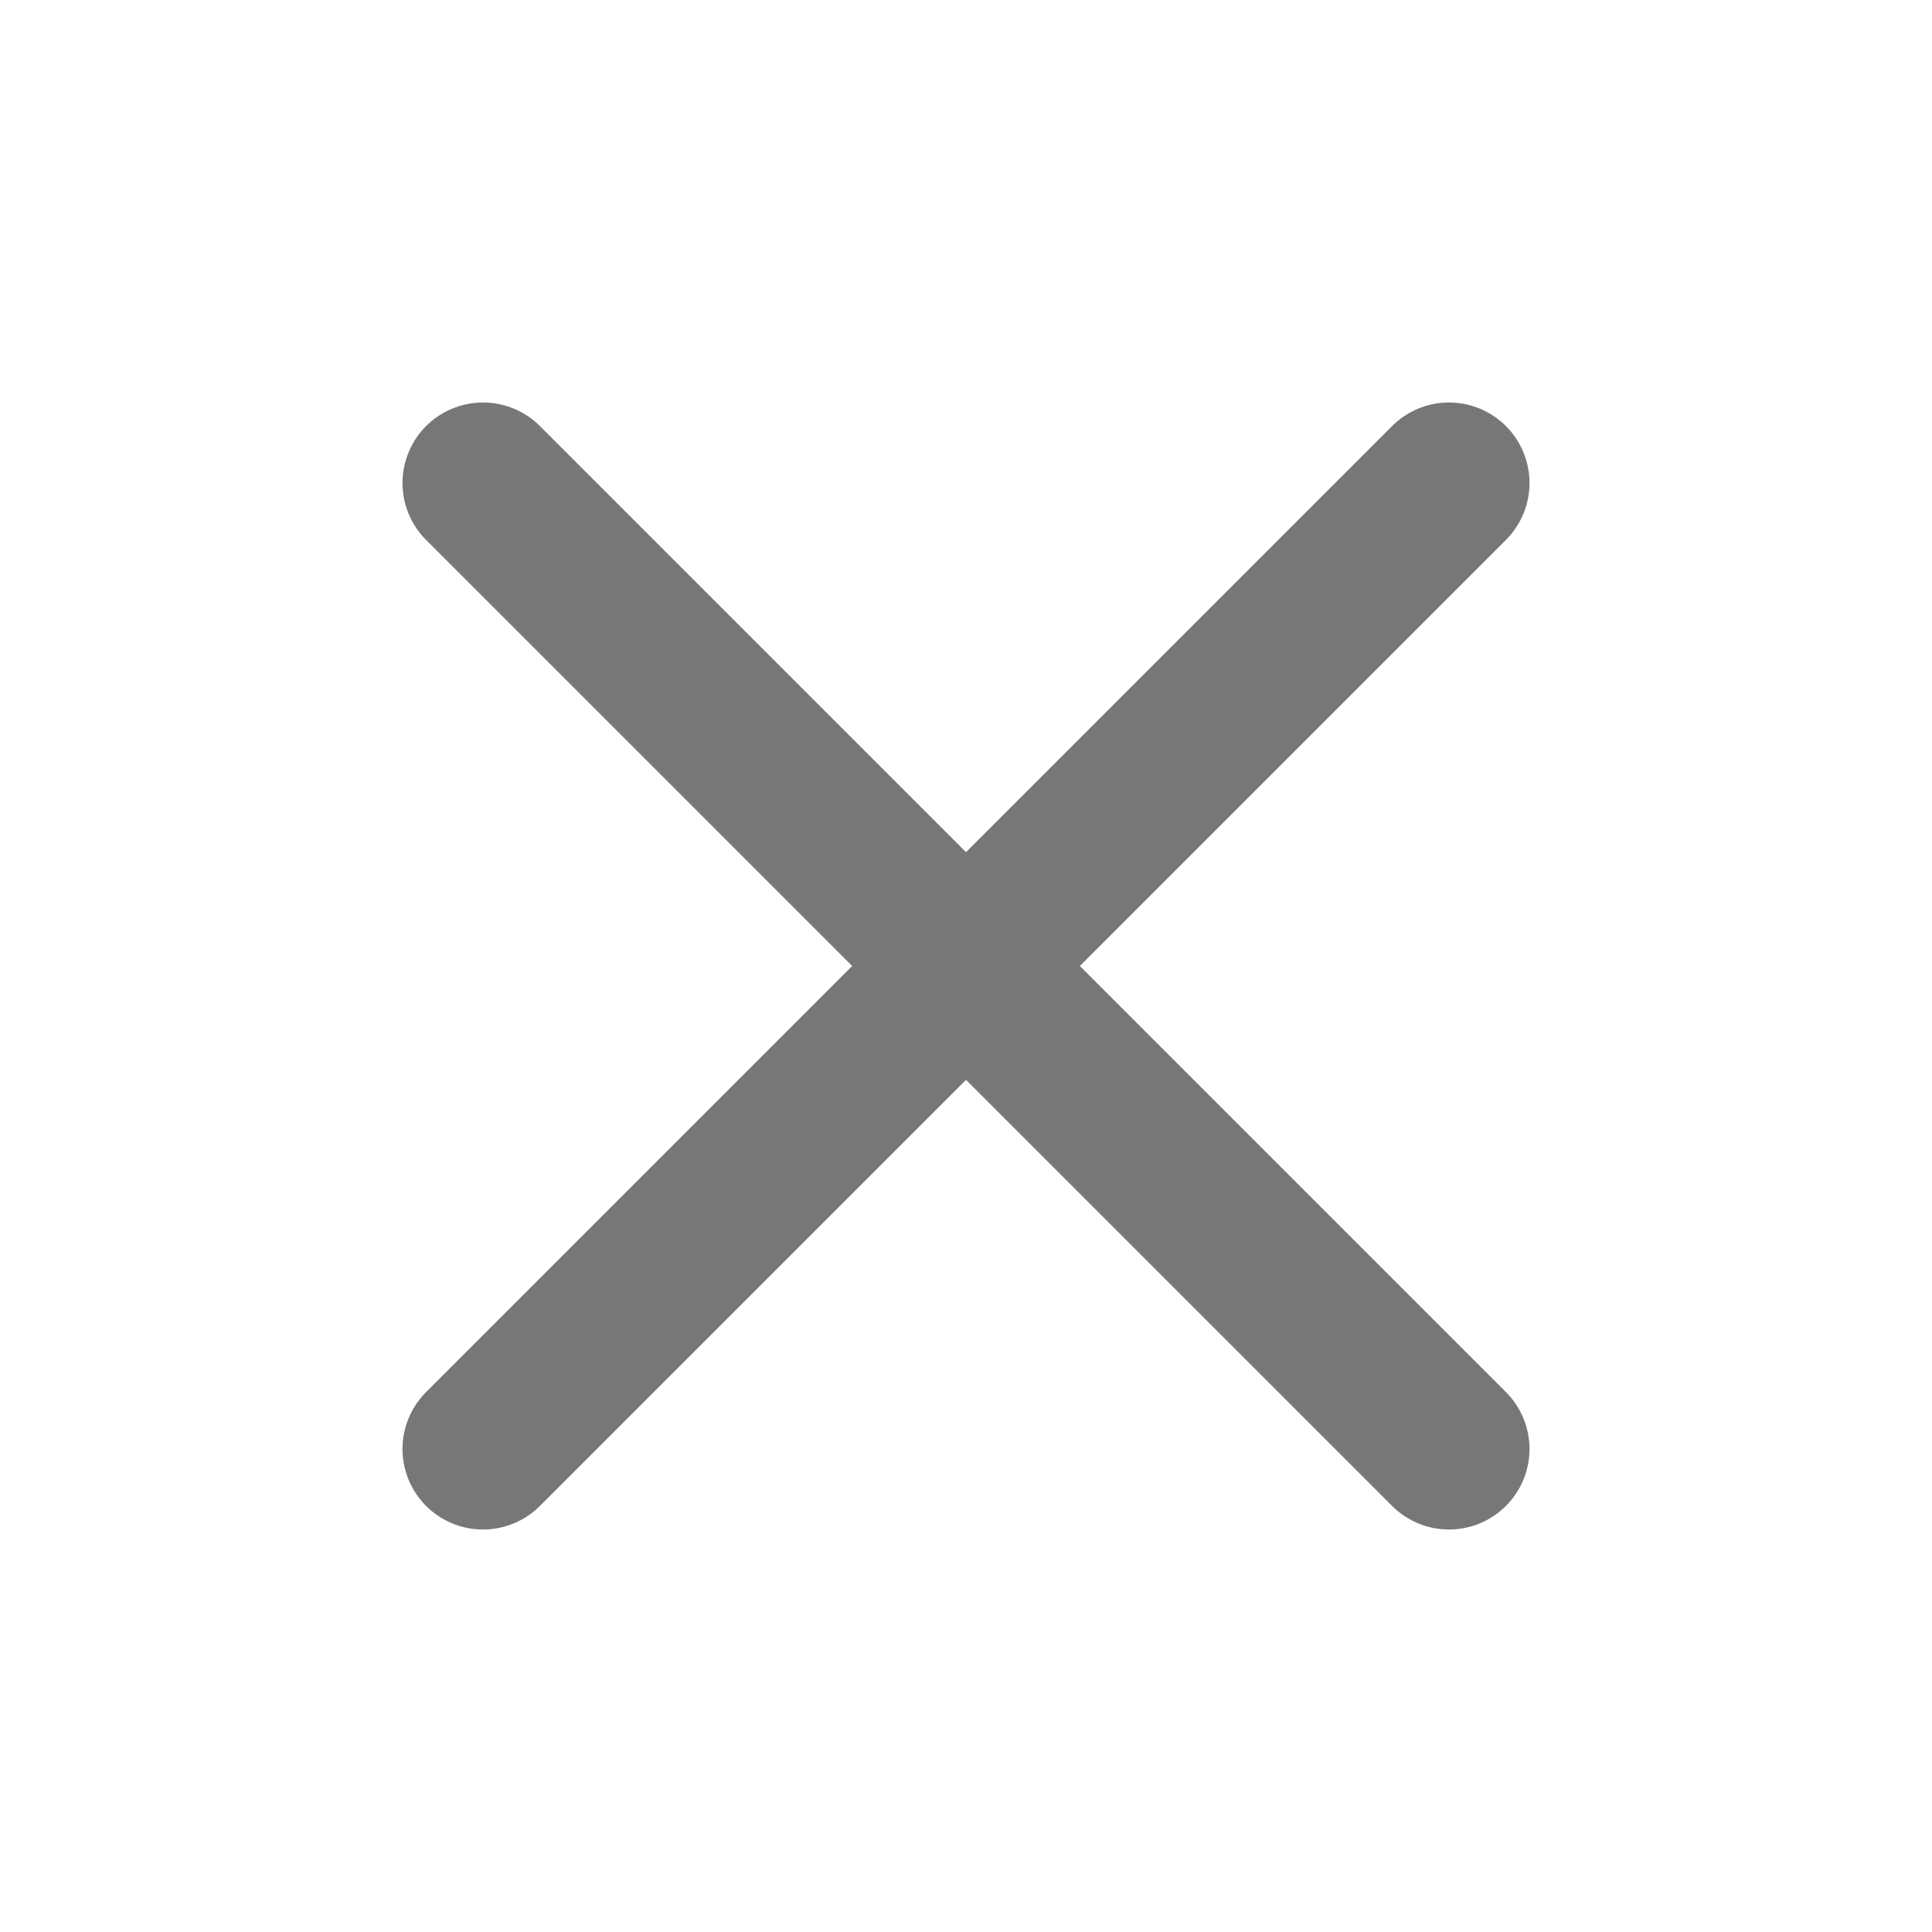
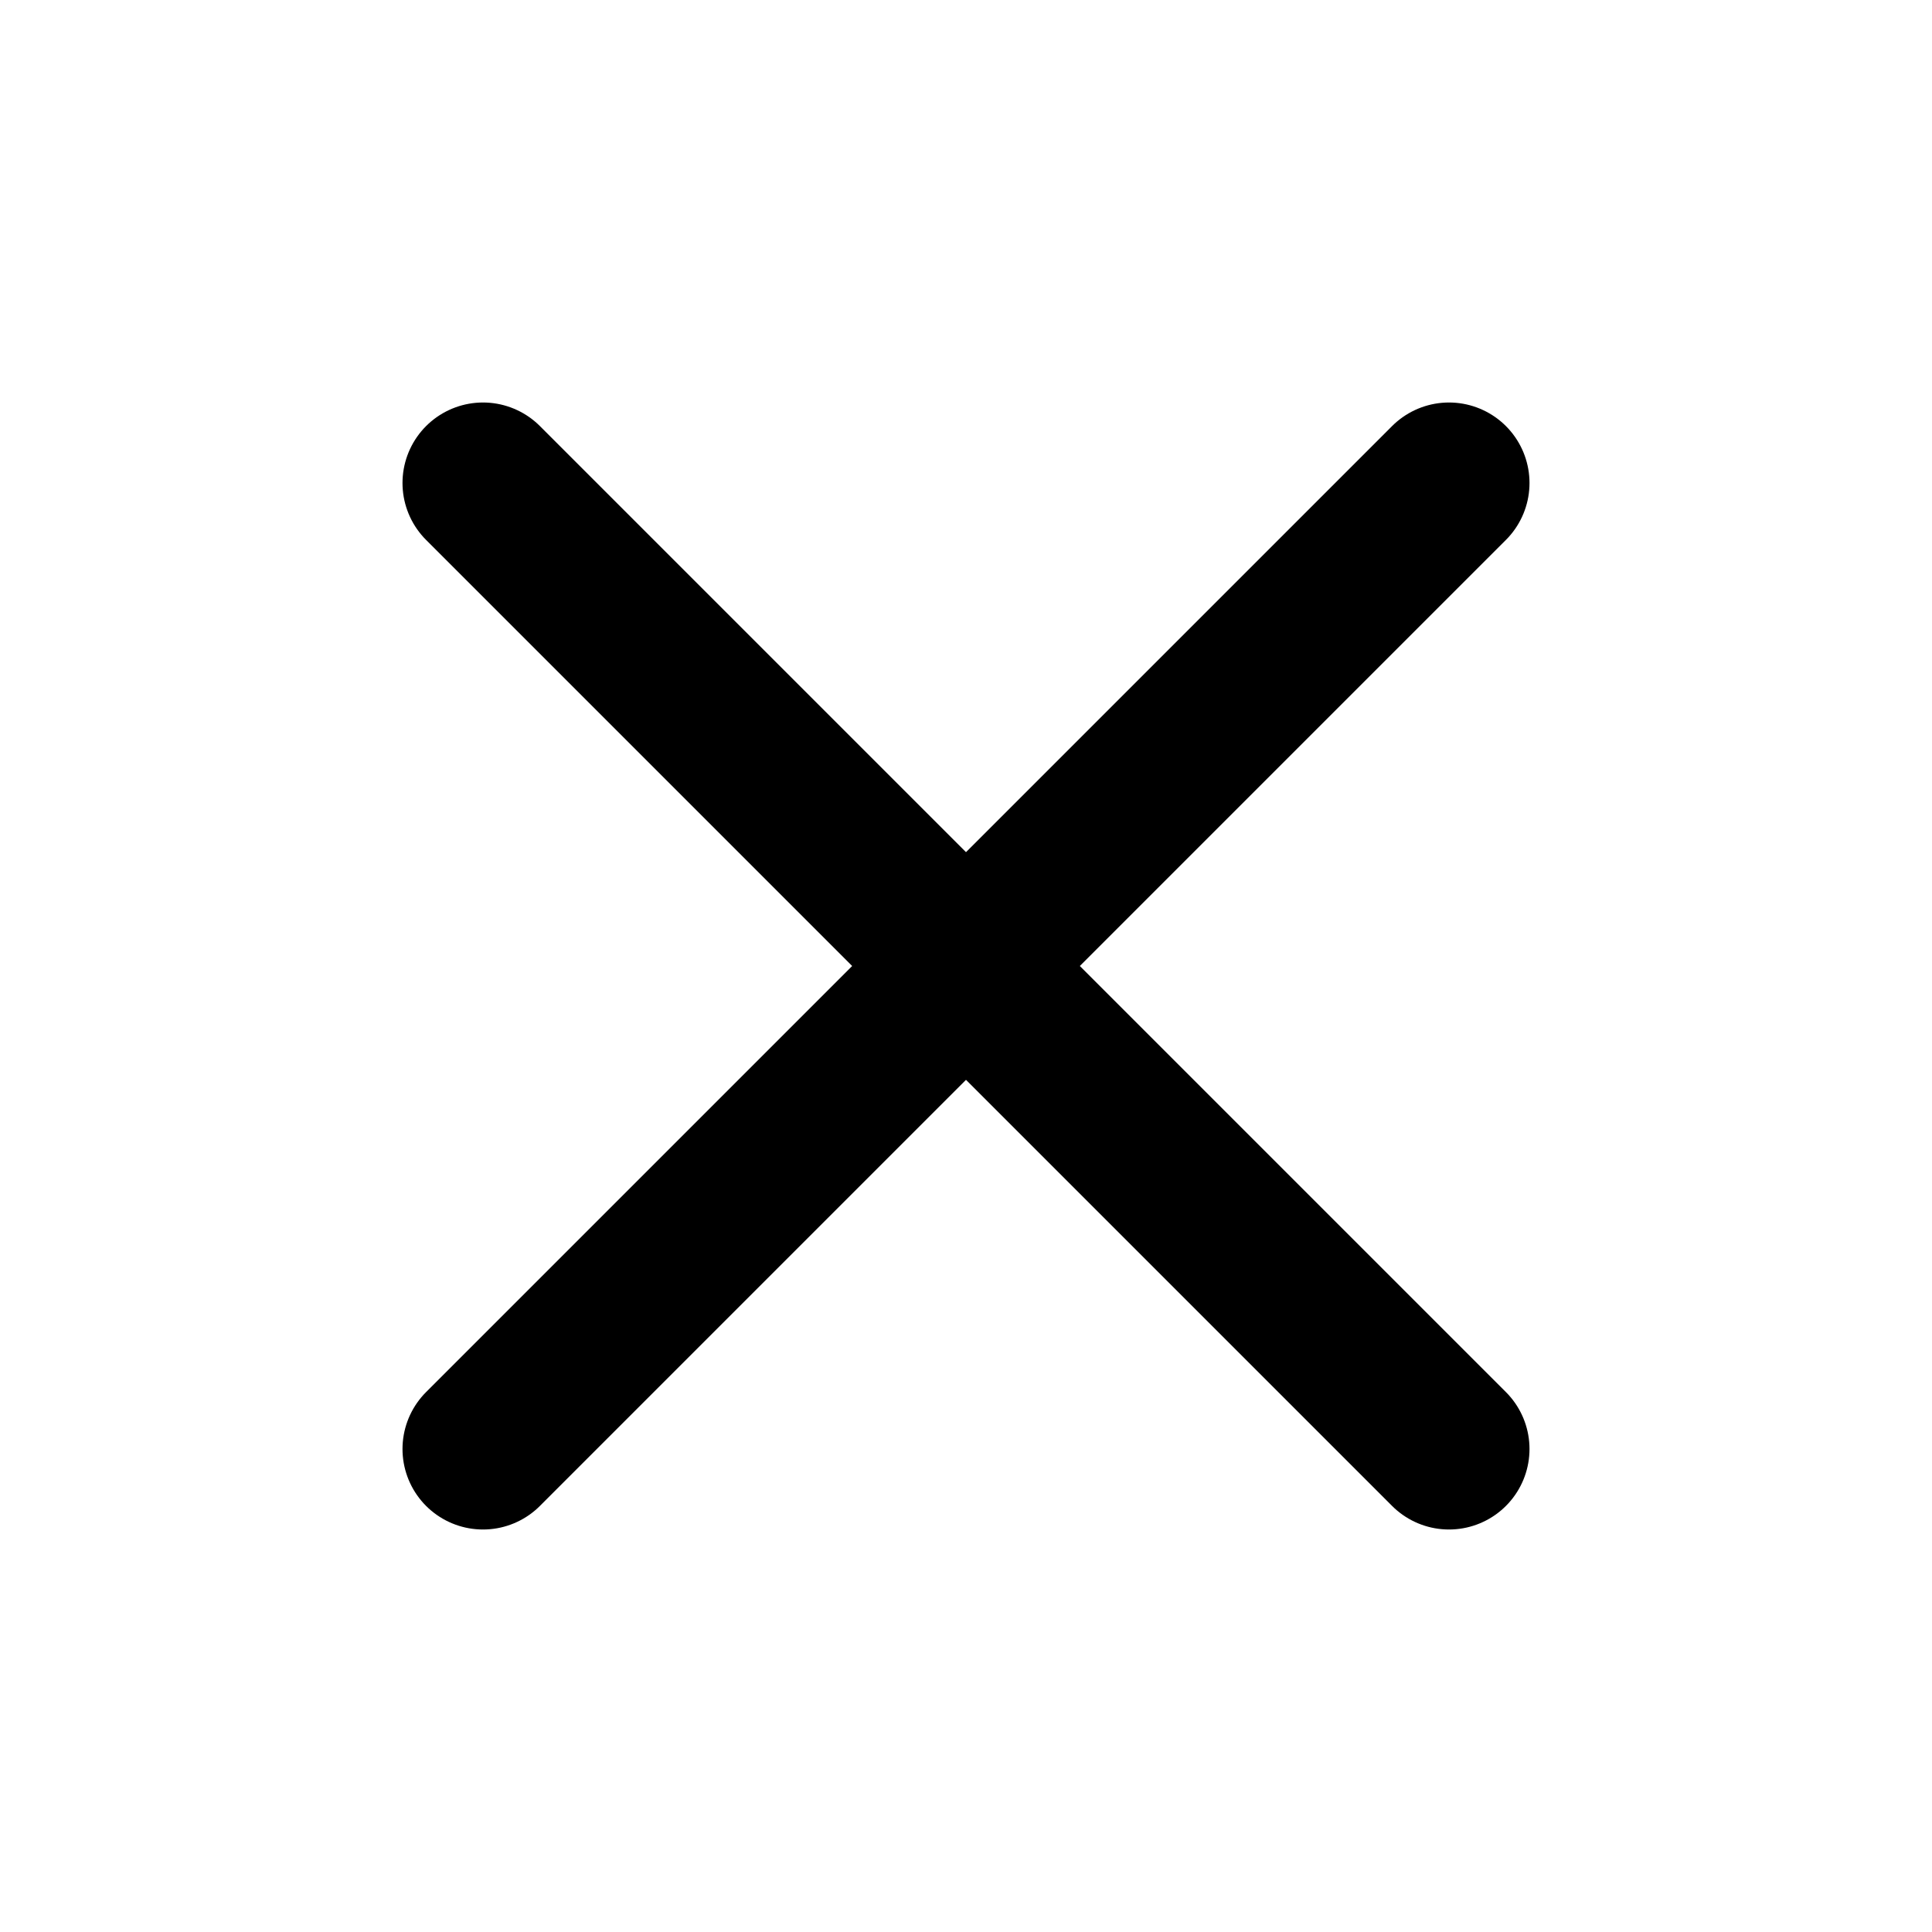
<svg xmlns="http://www.w3.org/2000/svg" width="24" height="24" fill="none" stroke="currentColor" stroke-width="2" stroke-linecap="round" stroke-linejoin="round" class="feather feather-x">
-   <path d="M18 6L6 18M6 6l12 12" color="#777777" />
+   <path d="M18 6L6 18M6 6l12 12" />
</svg>
